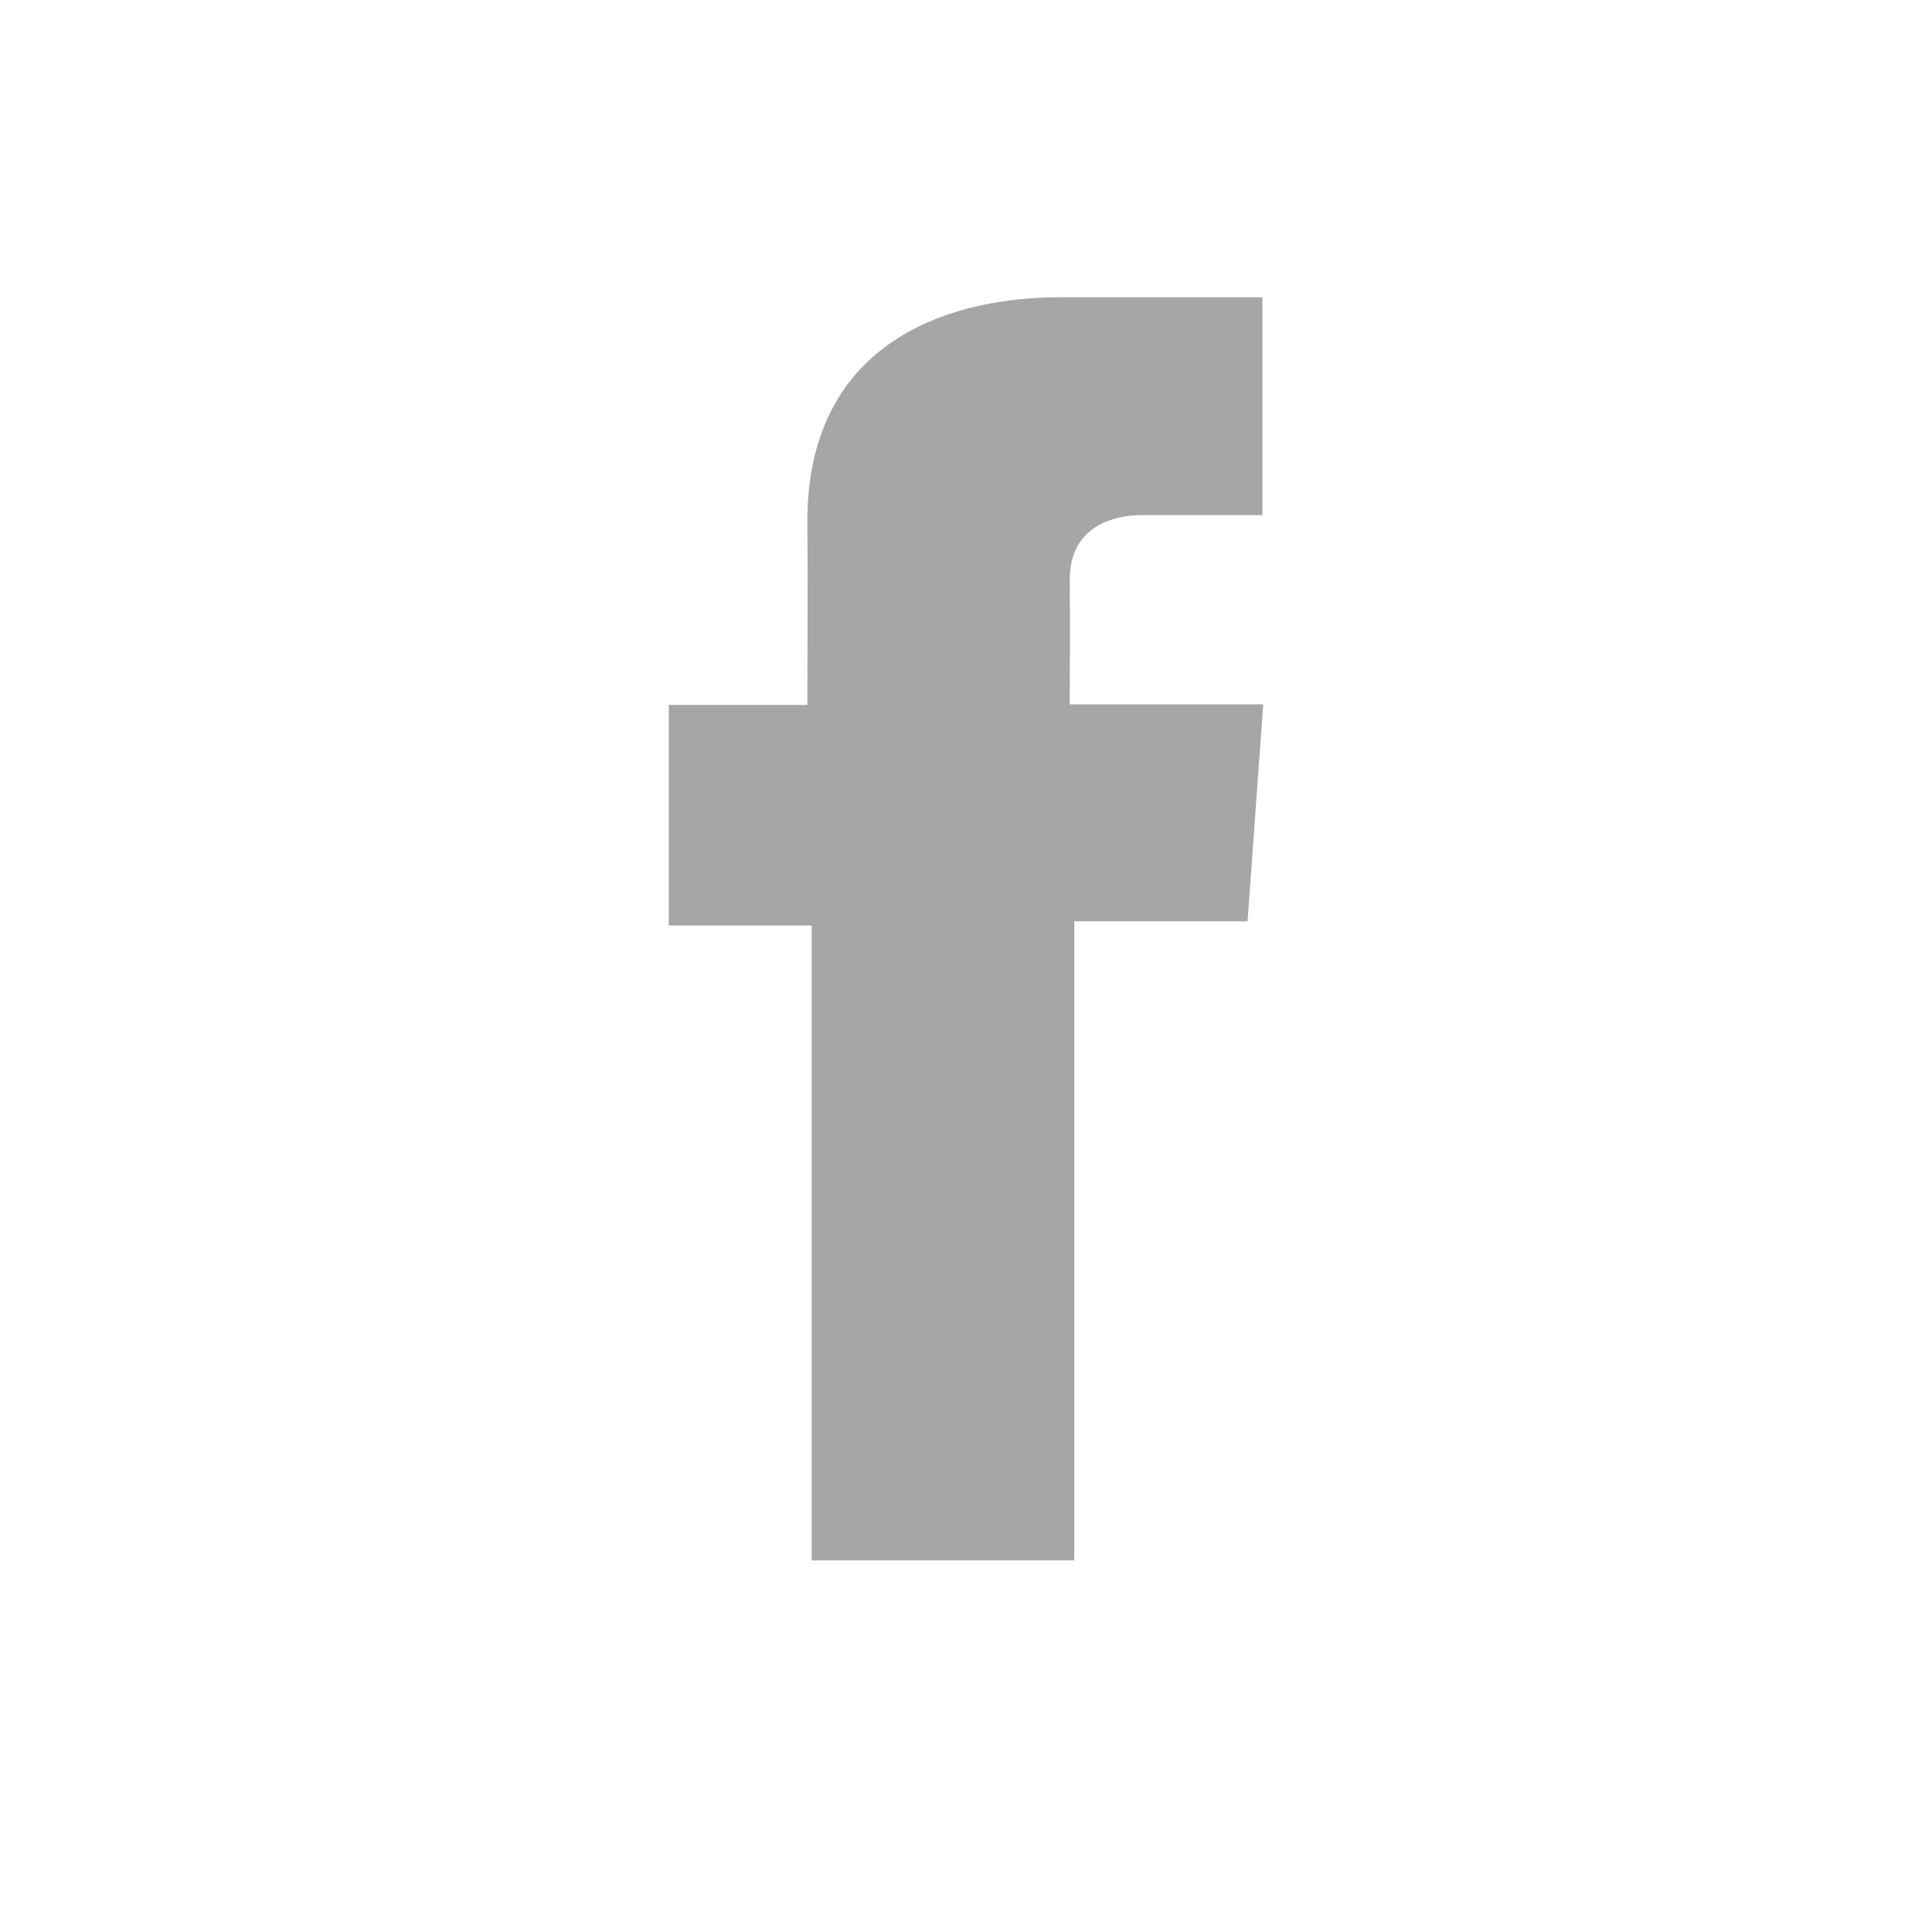
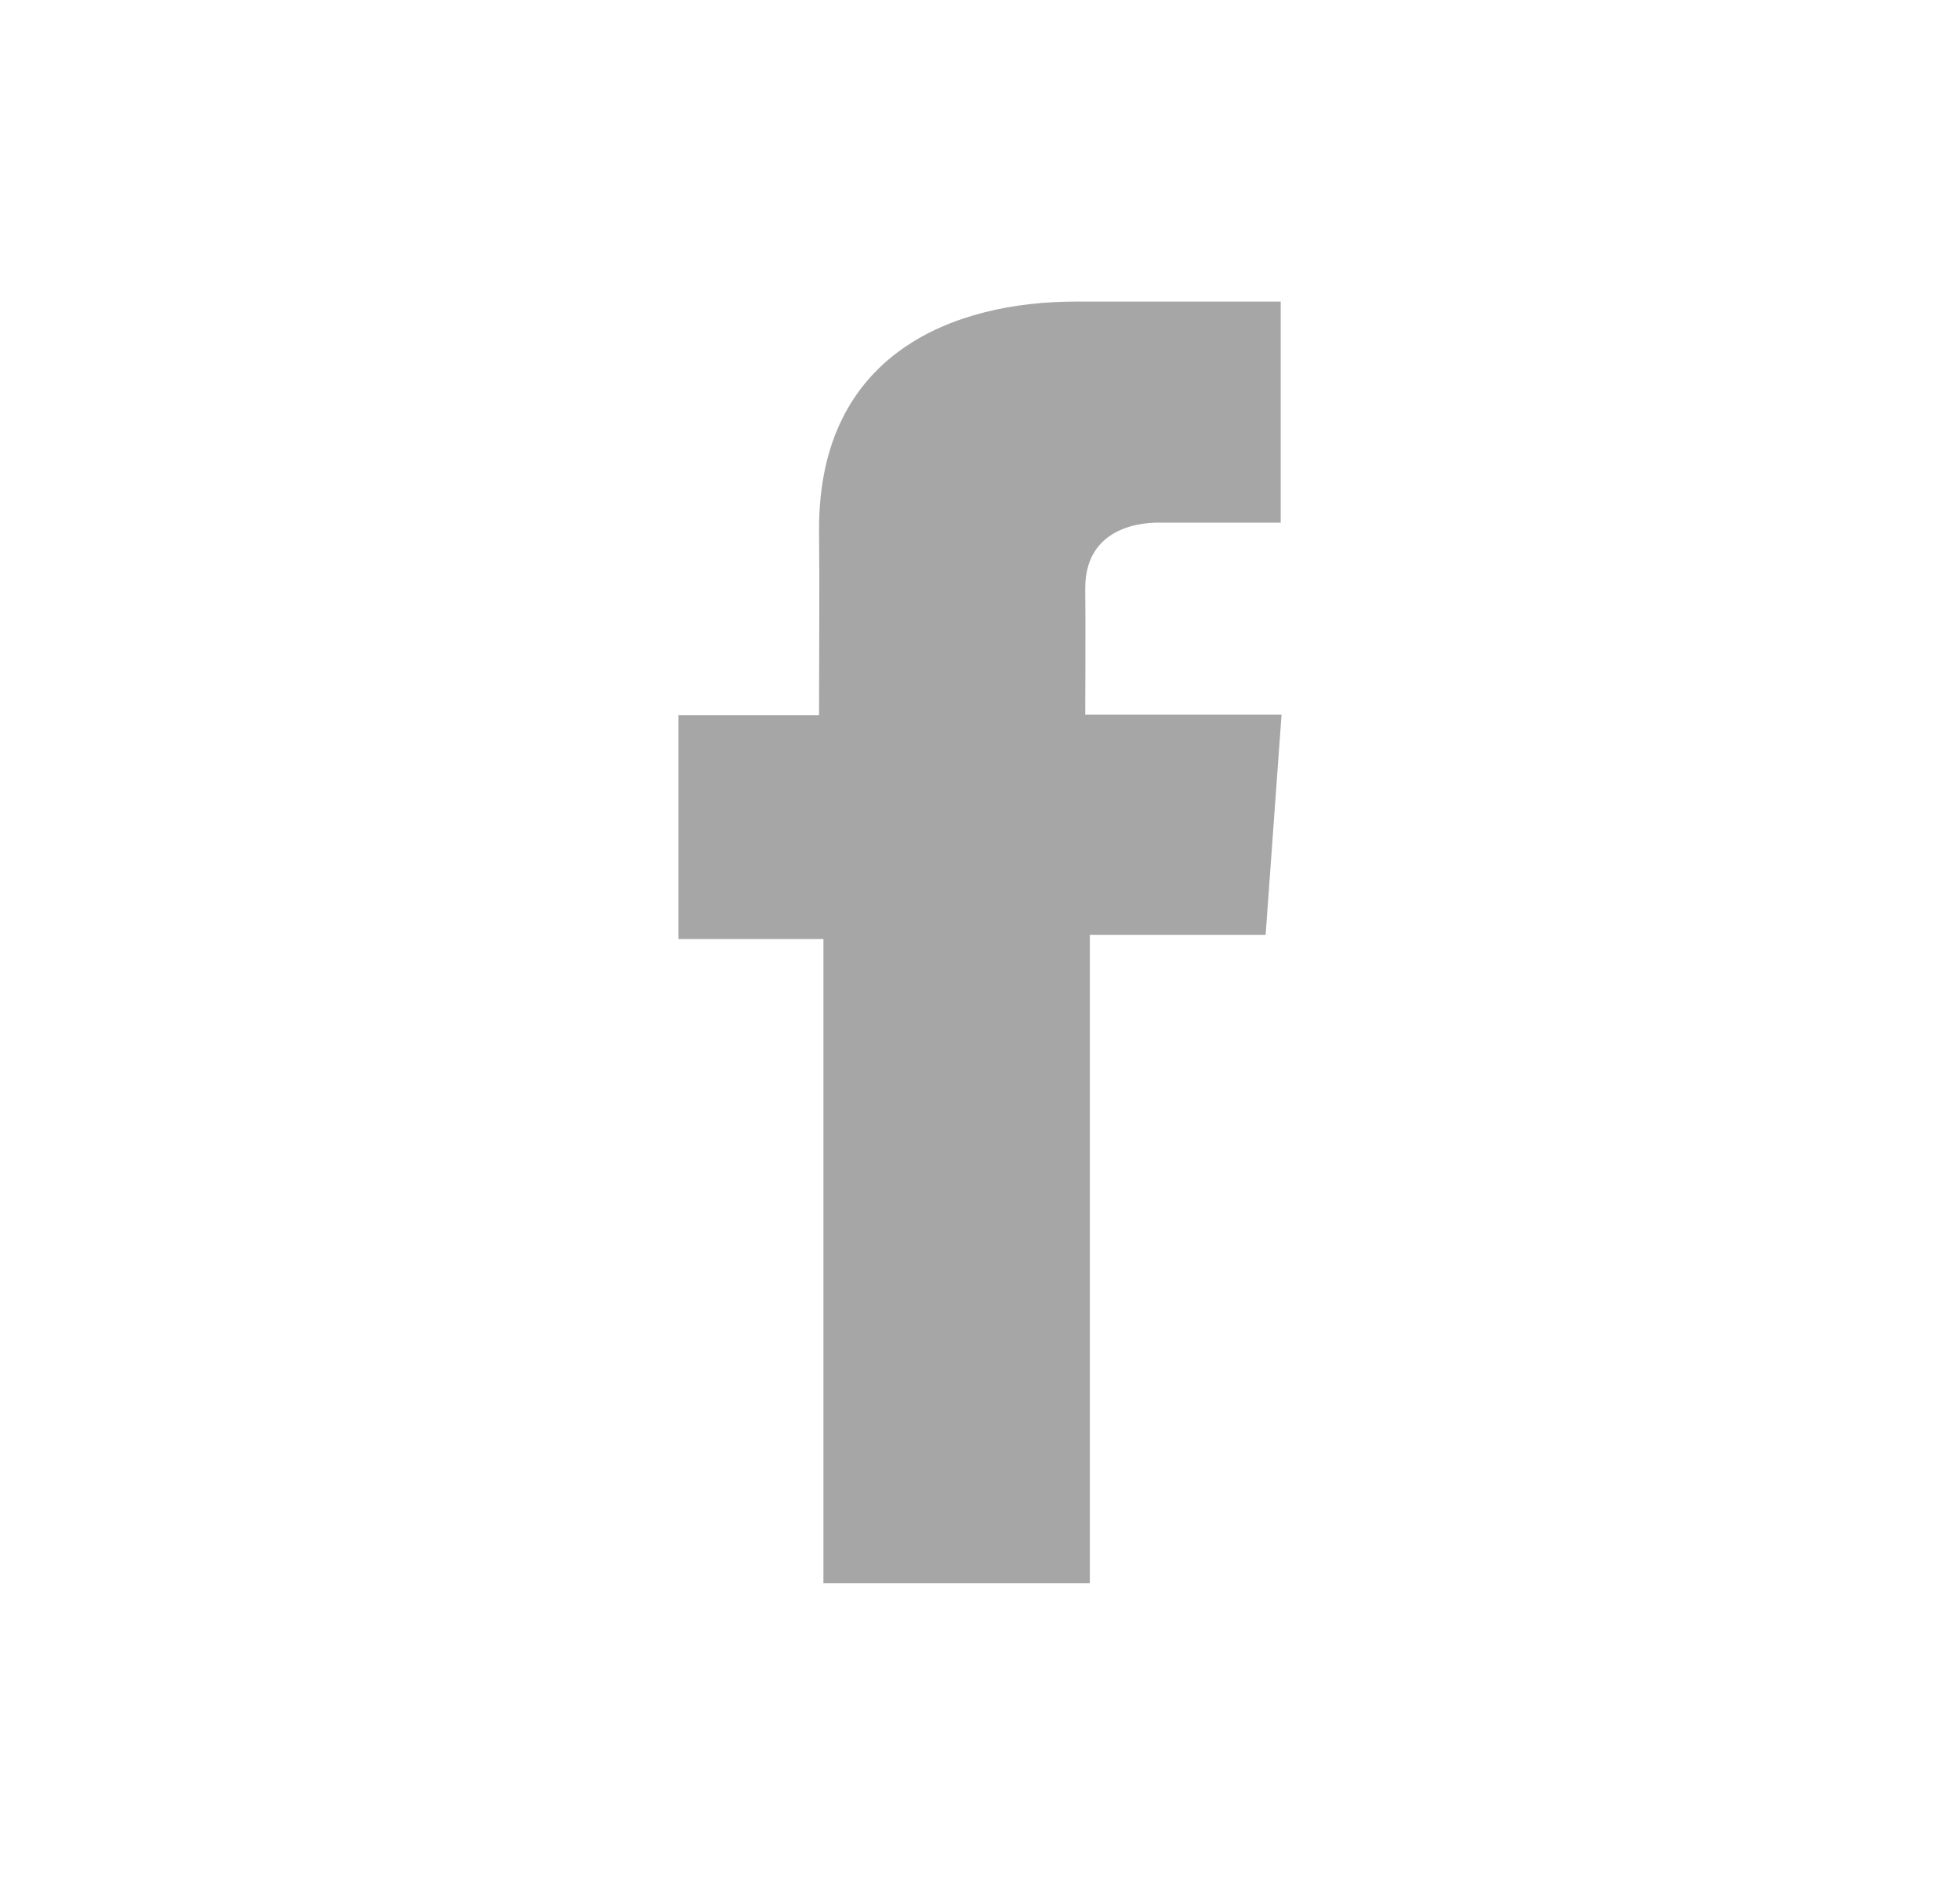
- <svg xmlns="http://www.w3.org/2000/svg" width="26" height="26" fill="none">
-   <path fill="#A6A6A6" d="M16.988 4h-2.717c-1.612 0-3.406.678-3.406 3.015.008.815 0 1.594 0 2.472H9v2.968h1.923V21h3.534v-8.601h2.332L17 9.479h-2.604s.006-1.3 0-1.676c0-.924.96-.871 1.019-.871h1.574V4Z" />
+ <svg xmlns="http://www.w3.org/2000/svg" width="26" height="25" viewBox="0 0 26 25" fill="none">
+   <path d="M16.988 4H14.271C12.659 4 10.865 4.678 10.865 7.015C10.873 7.83 10.865 8.609 10.865 9.487H9V12.455H10.923V21H14.457V12.399H16.789L17 9.479H14.396C14.396 9.479 14.402 8.18 14.396 7.803C14.396 6.879 15.357 6.932 15.415 6.932C15.872 6.932 16.761 6.933 16.989 6.932V4H16.988Z" fill="#A6A6A6" />
</svg>
